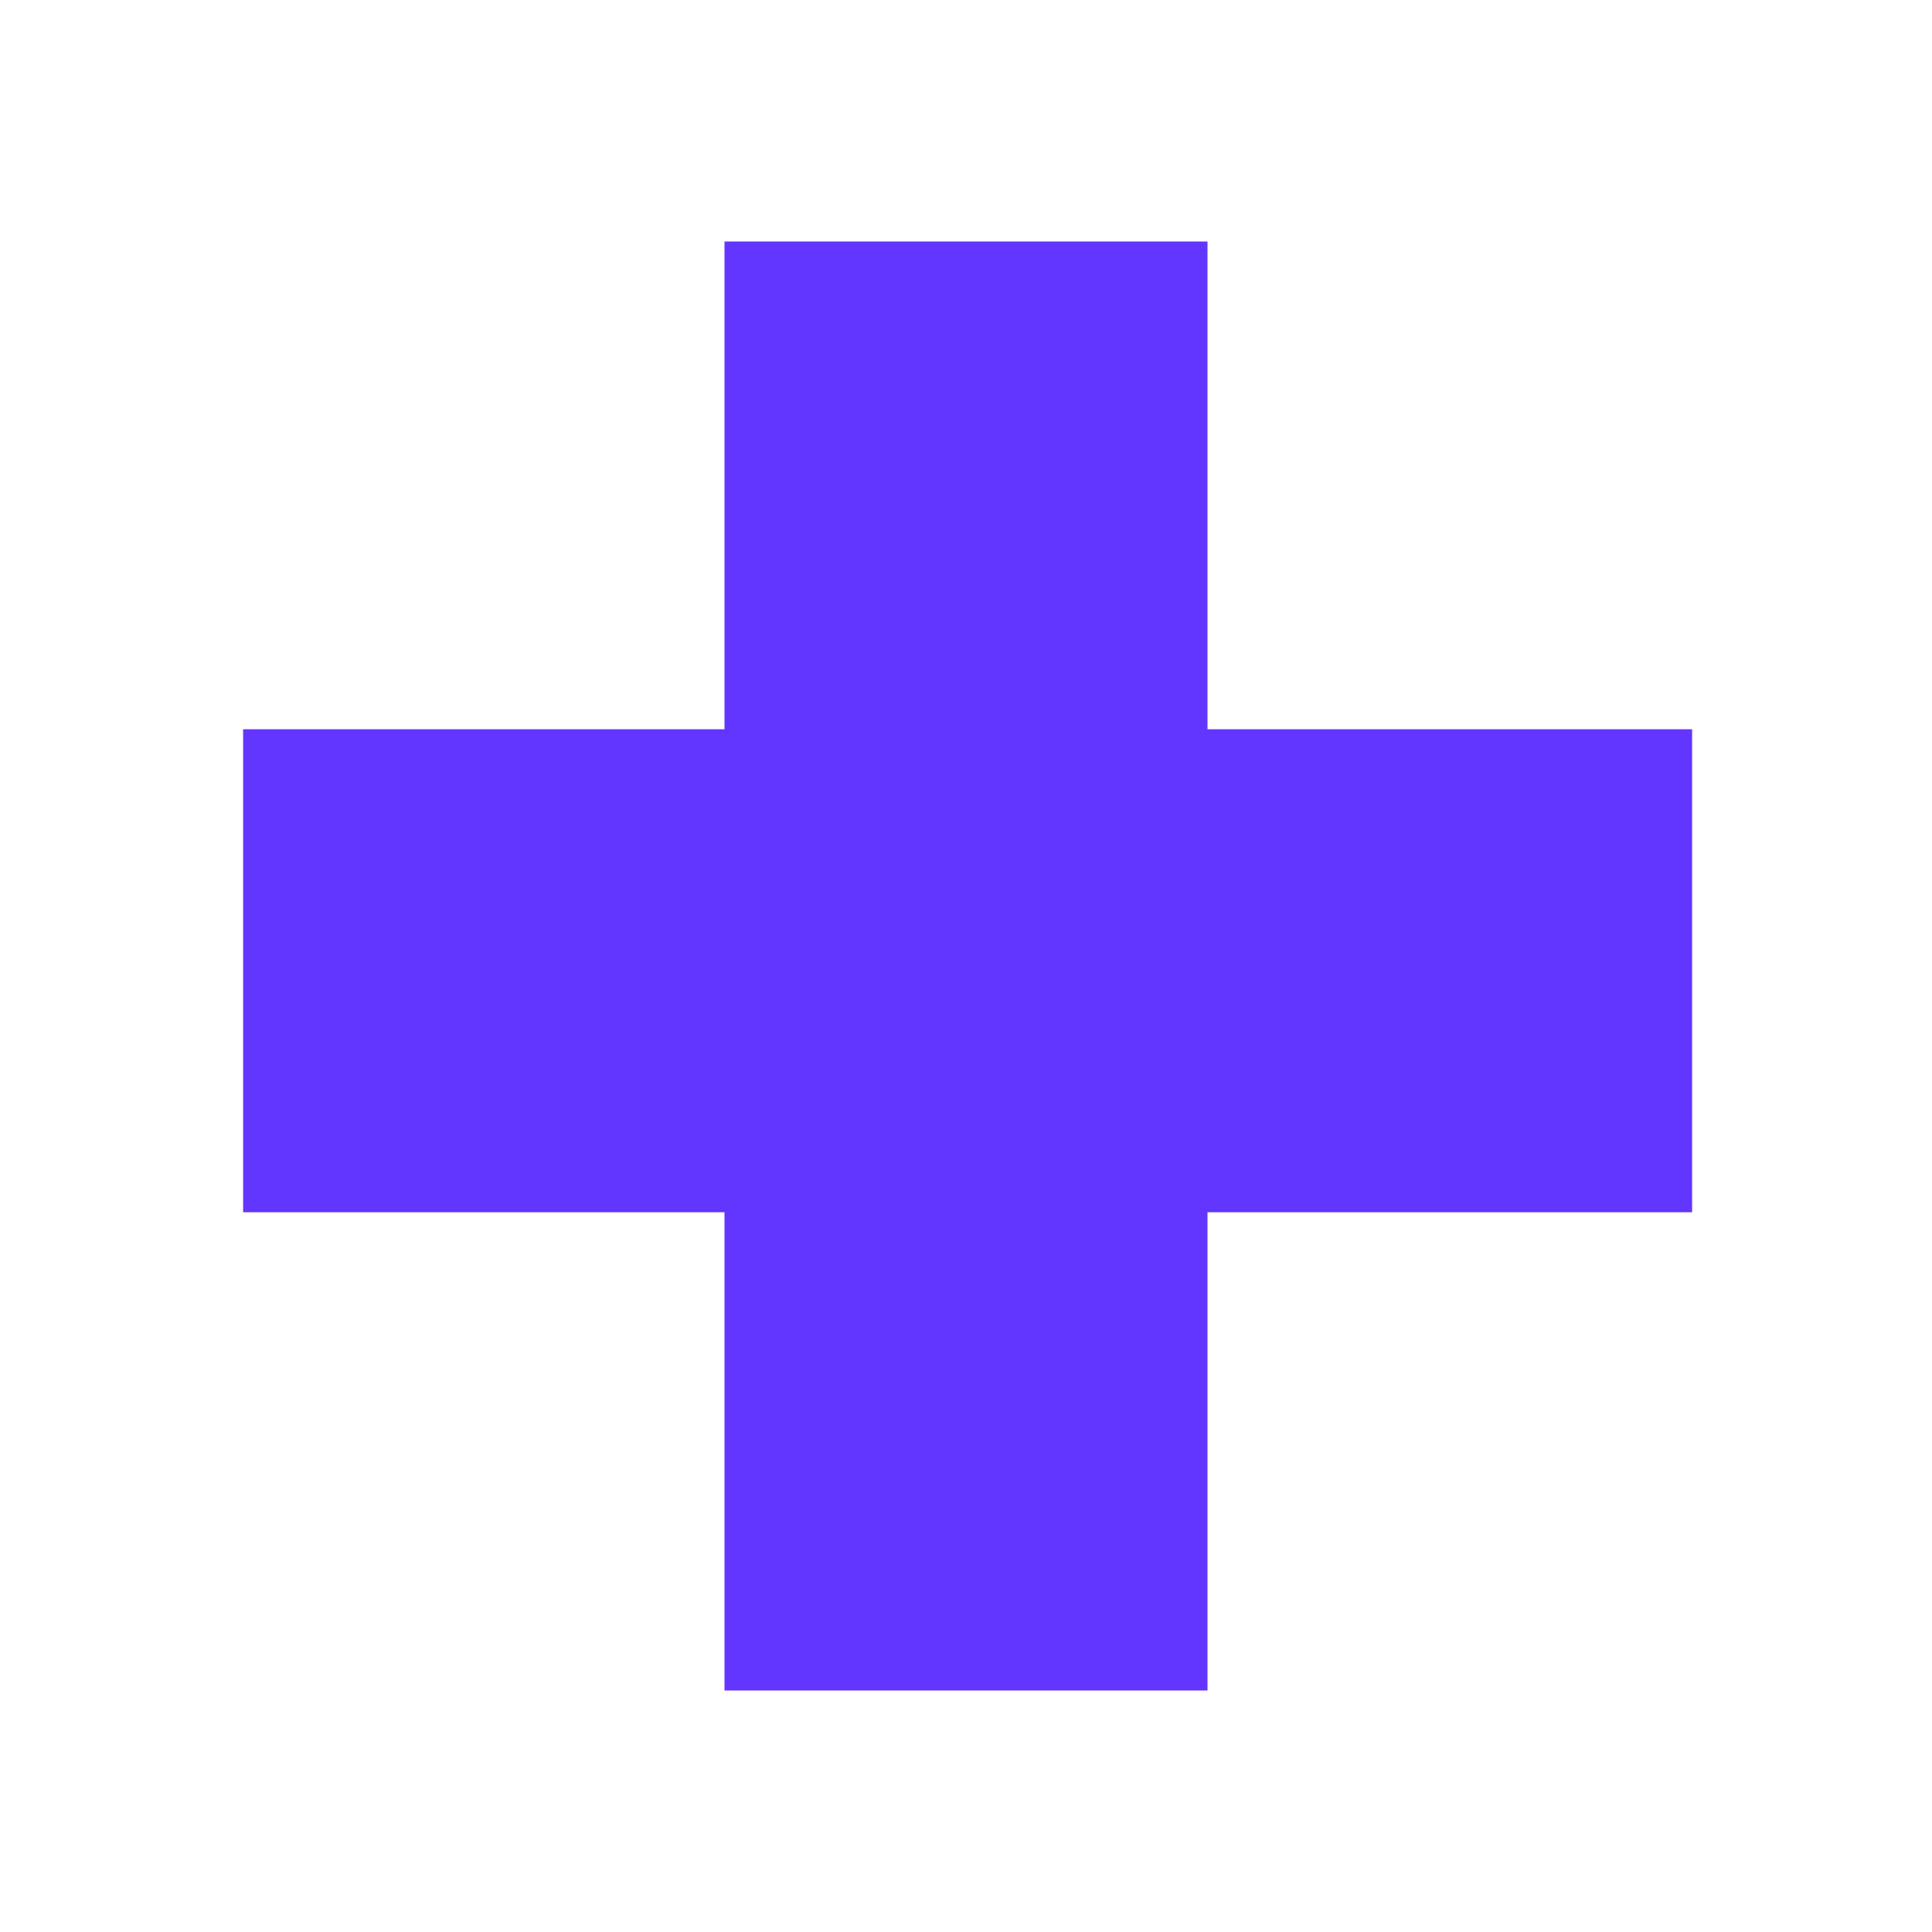
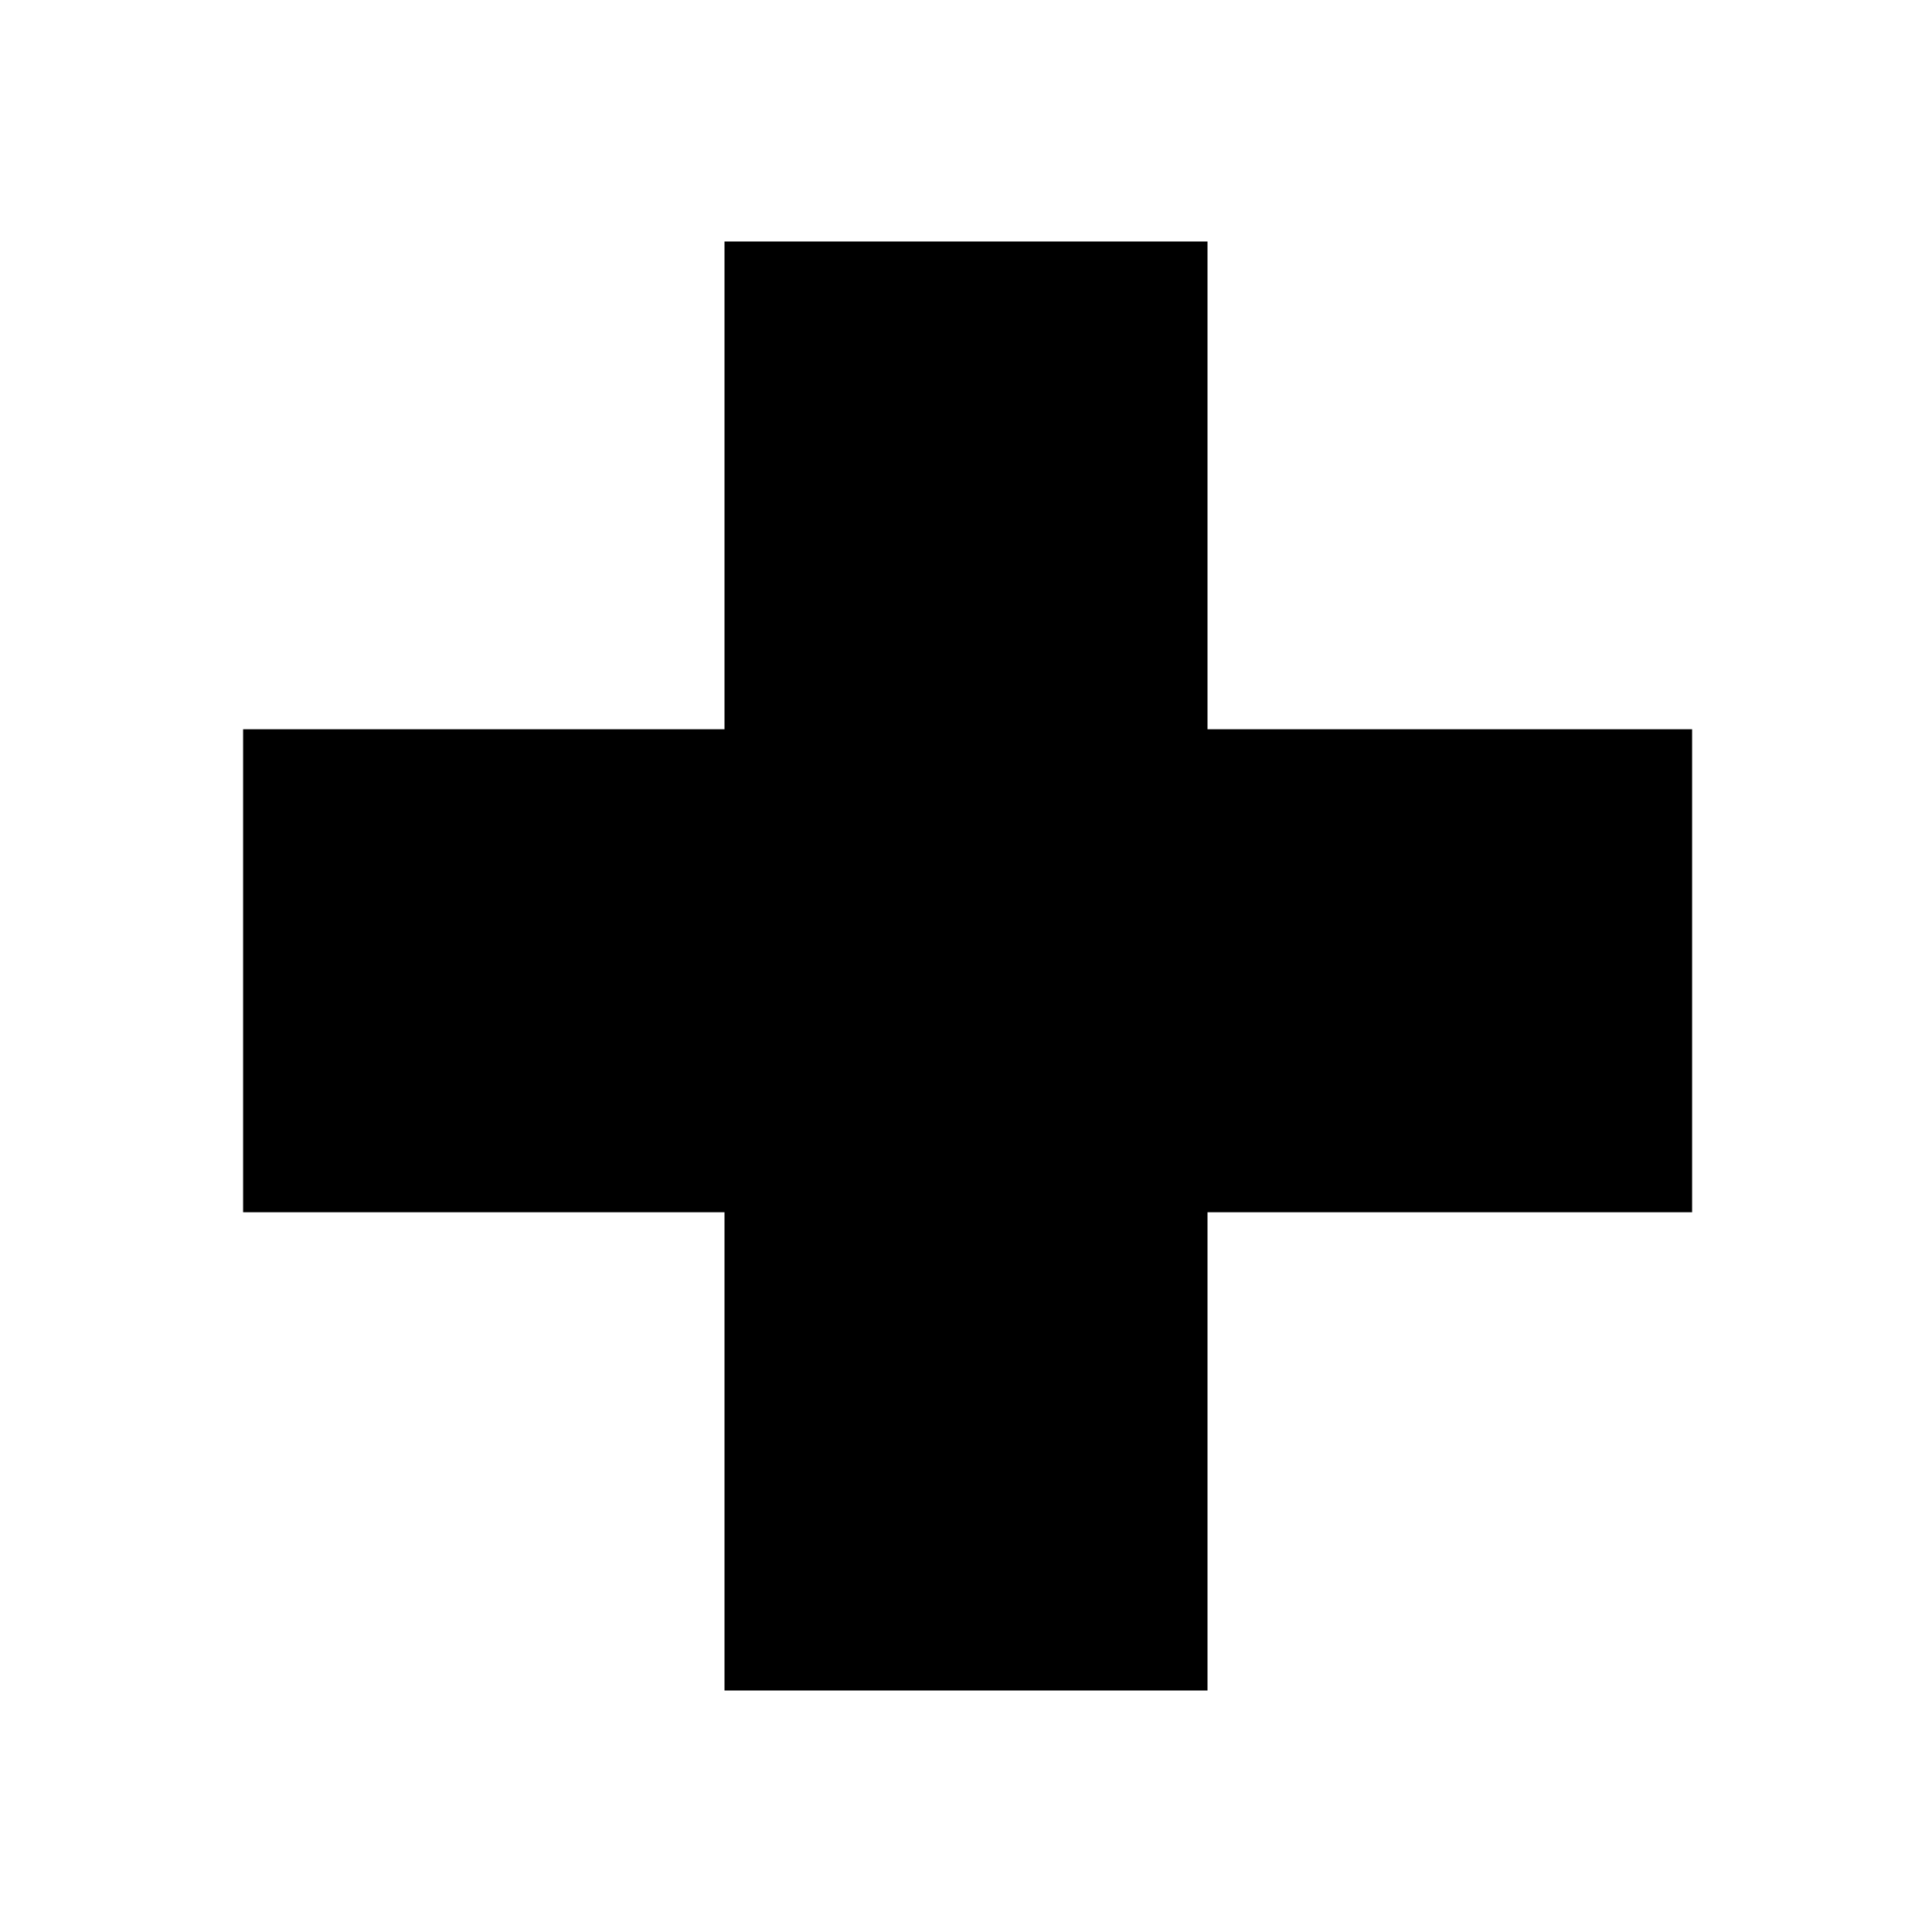
<svg xmlns="http://www.w3.org/2000/svg" viewBox="0 0 24 24" fill-rule="evenodd" clip-rule="evenodd" stroke-linejoin="round" stroke-miterlimit="2">
-   <path fill="#6236ff" d="M9 3h6v18H9z" />
-   <path fill="#6236ff" d="M3.02 15.059v-6h18v6z" />
+   <path d="M9 3h6v18H9z" />
+   <path d="M3.02 15.059v-6h18v6z" />
</svg>
